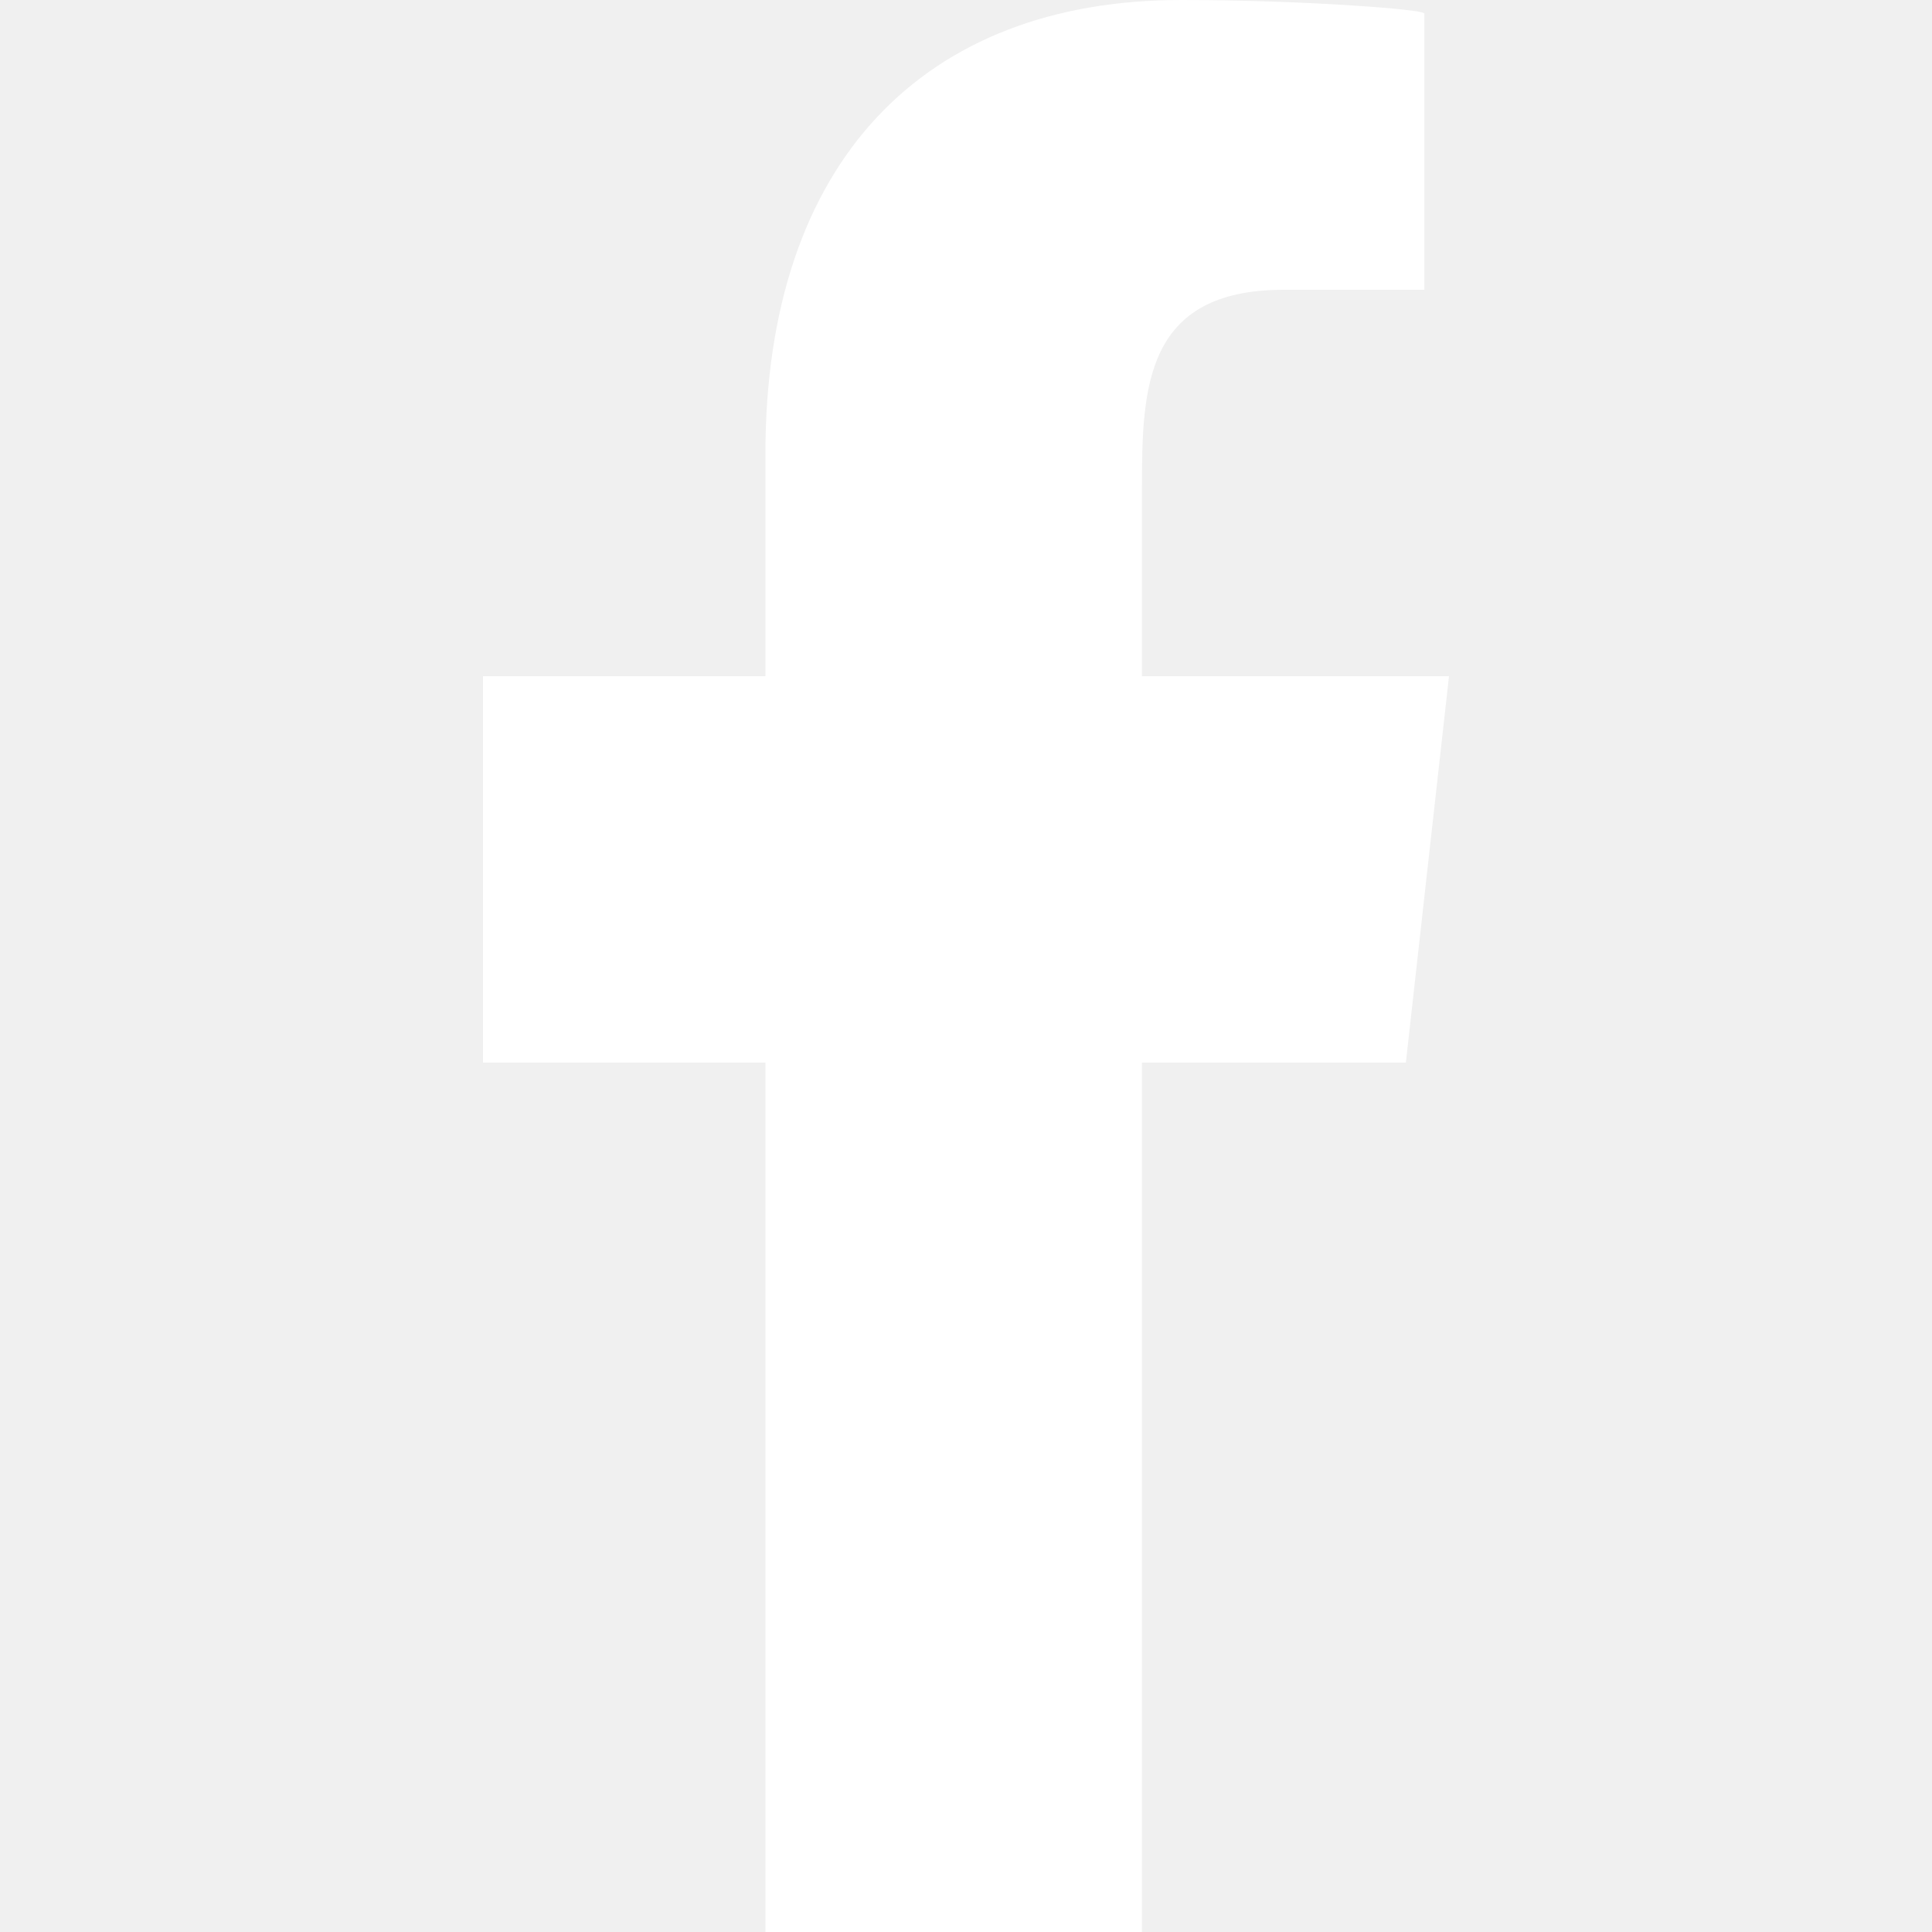
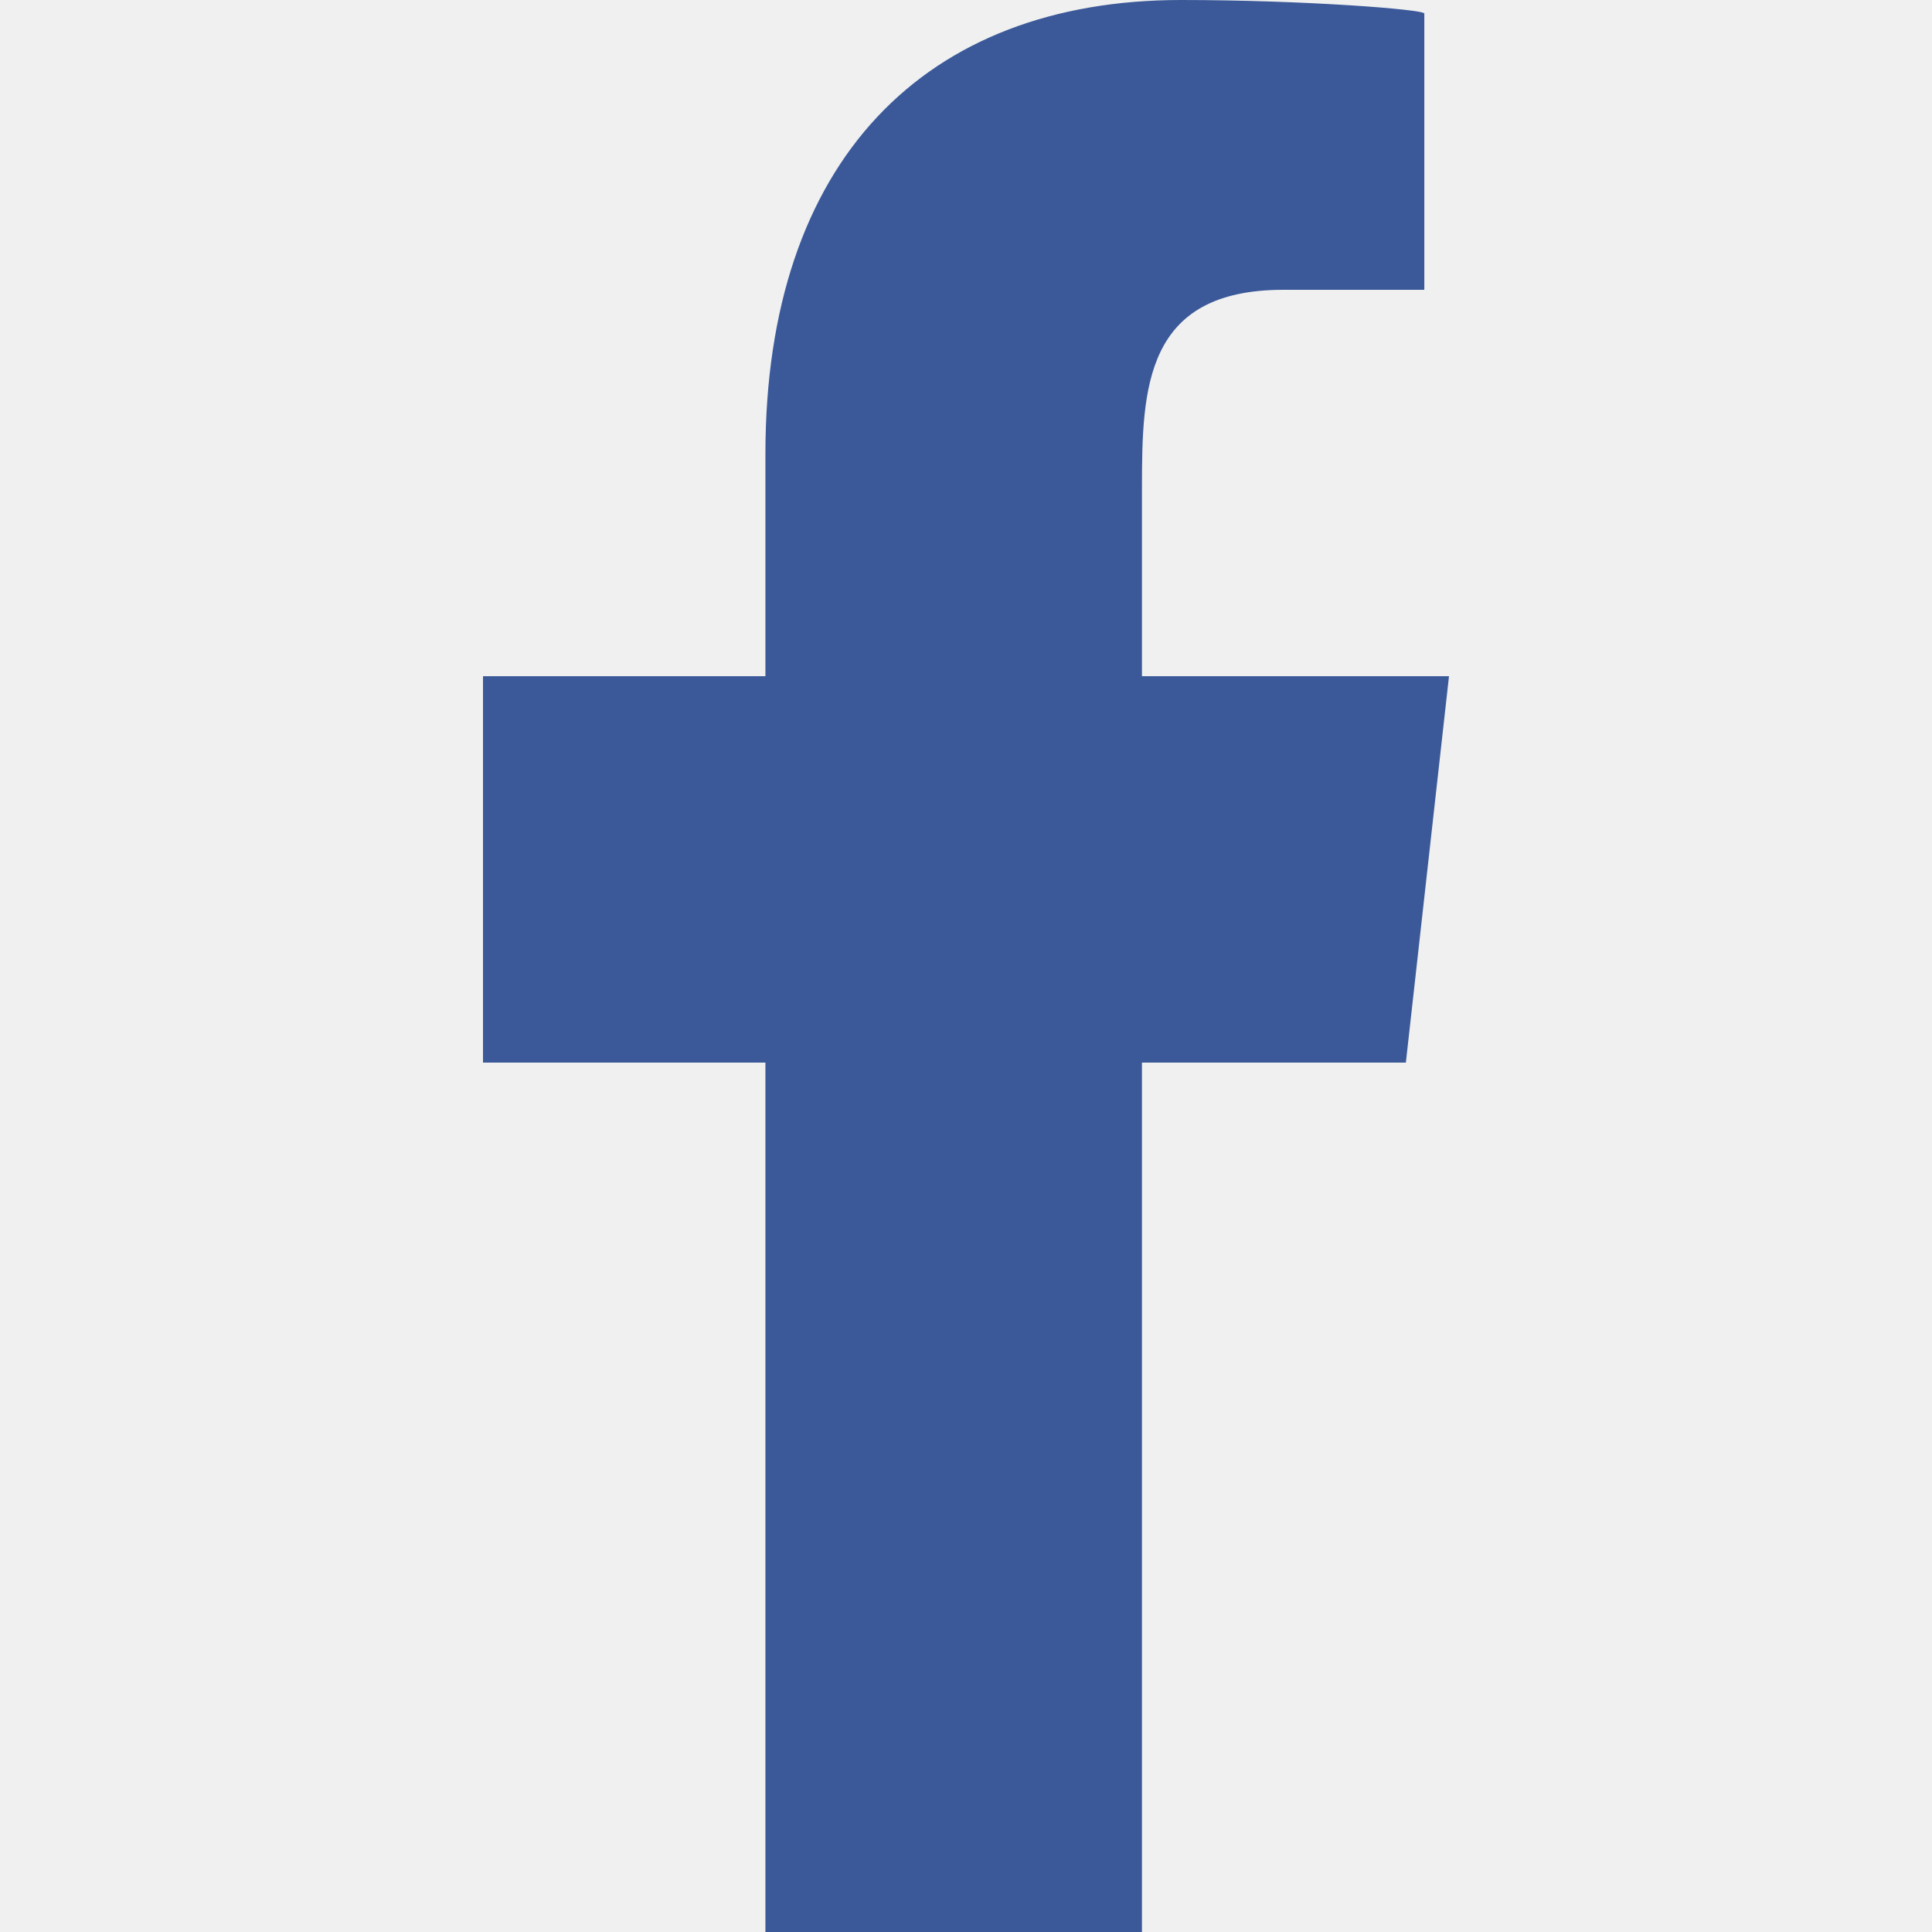
<svg xmlns="http://www.w3.org/2000/svg" width="40" height="40" viewBox="0 0 40 40" fill="none">
-   <path fill-rule="evenodd" clip-rule="evenodd" d="M23.643 40V22H29.107L30 14H23.643V10.104C23.643 8.044 23.695 6 26.574 6H29.489V0.28C29.489 0.194 26.985 0 24.451 0C19.16 0 15.847 3.314 15.847 9.4V14H10V22H15.847V40H23.643Z" fill="white" />
+   <path fill-rule="evenodd" clip-rule="evenodd" d="M23.643 40V22H29.107L30 14H23.643V10.104C23.643 8.044 23.695 6 26.574 6H29.489V0.28C29.489 0.194 26.985 0 24.451 0C19.16 0 15.847 3.314 15.847 9.4V14H10V22H15.847V40H23.643Z" fill="#3b5999" />
</svg>
